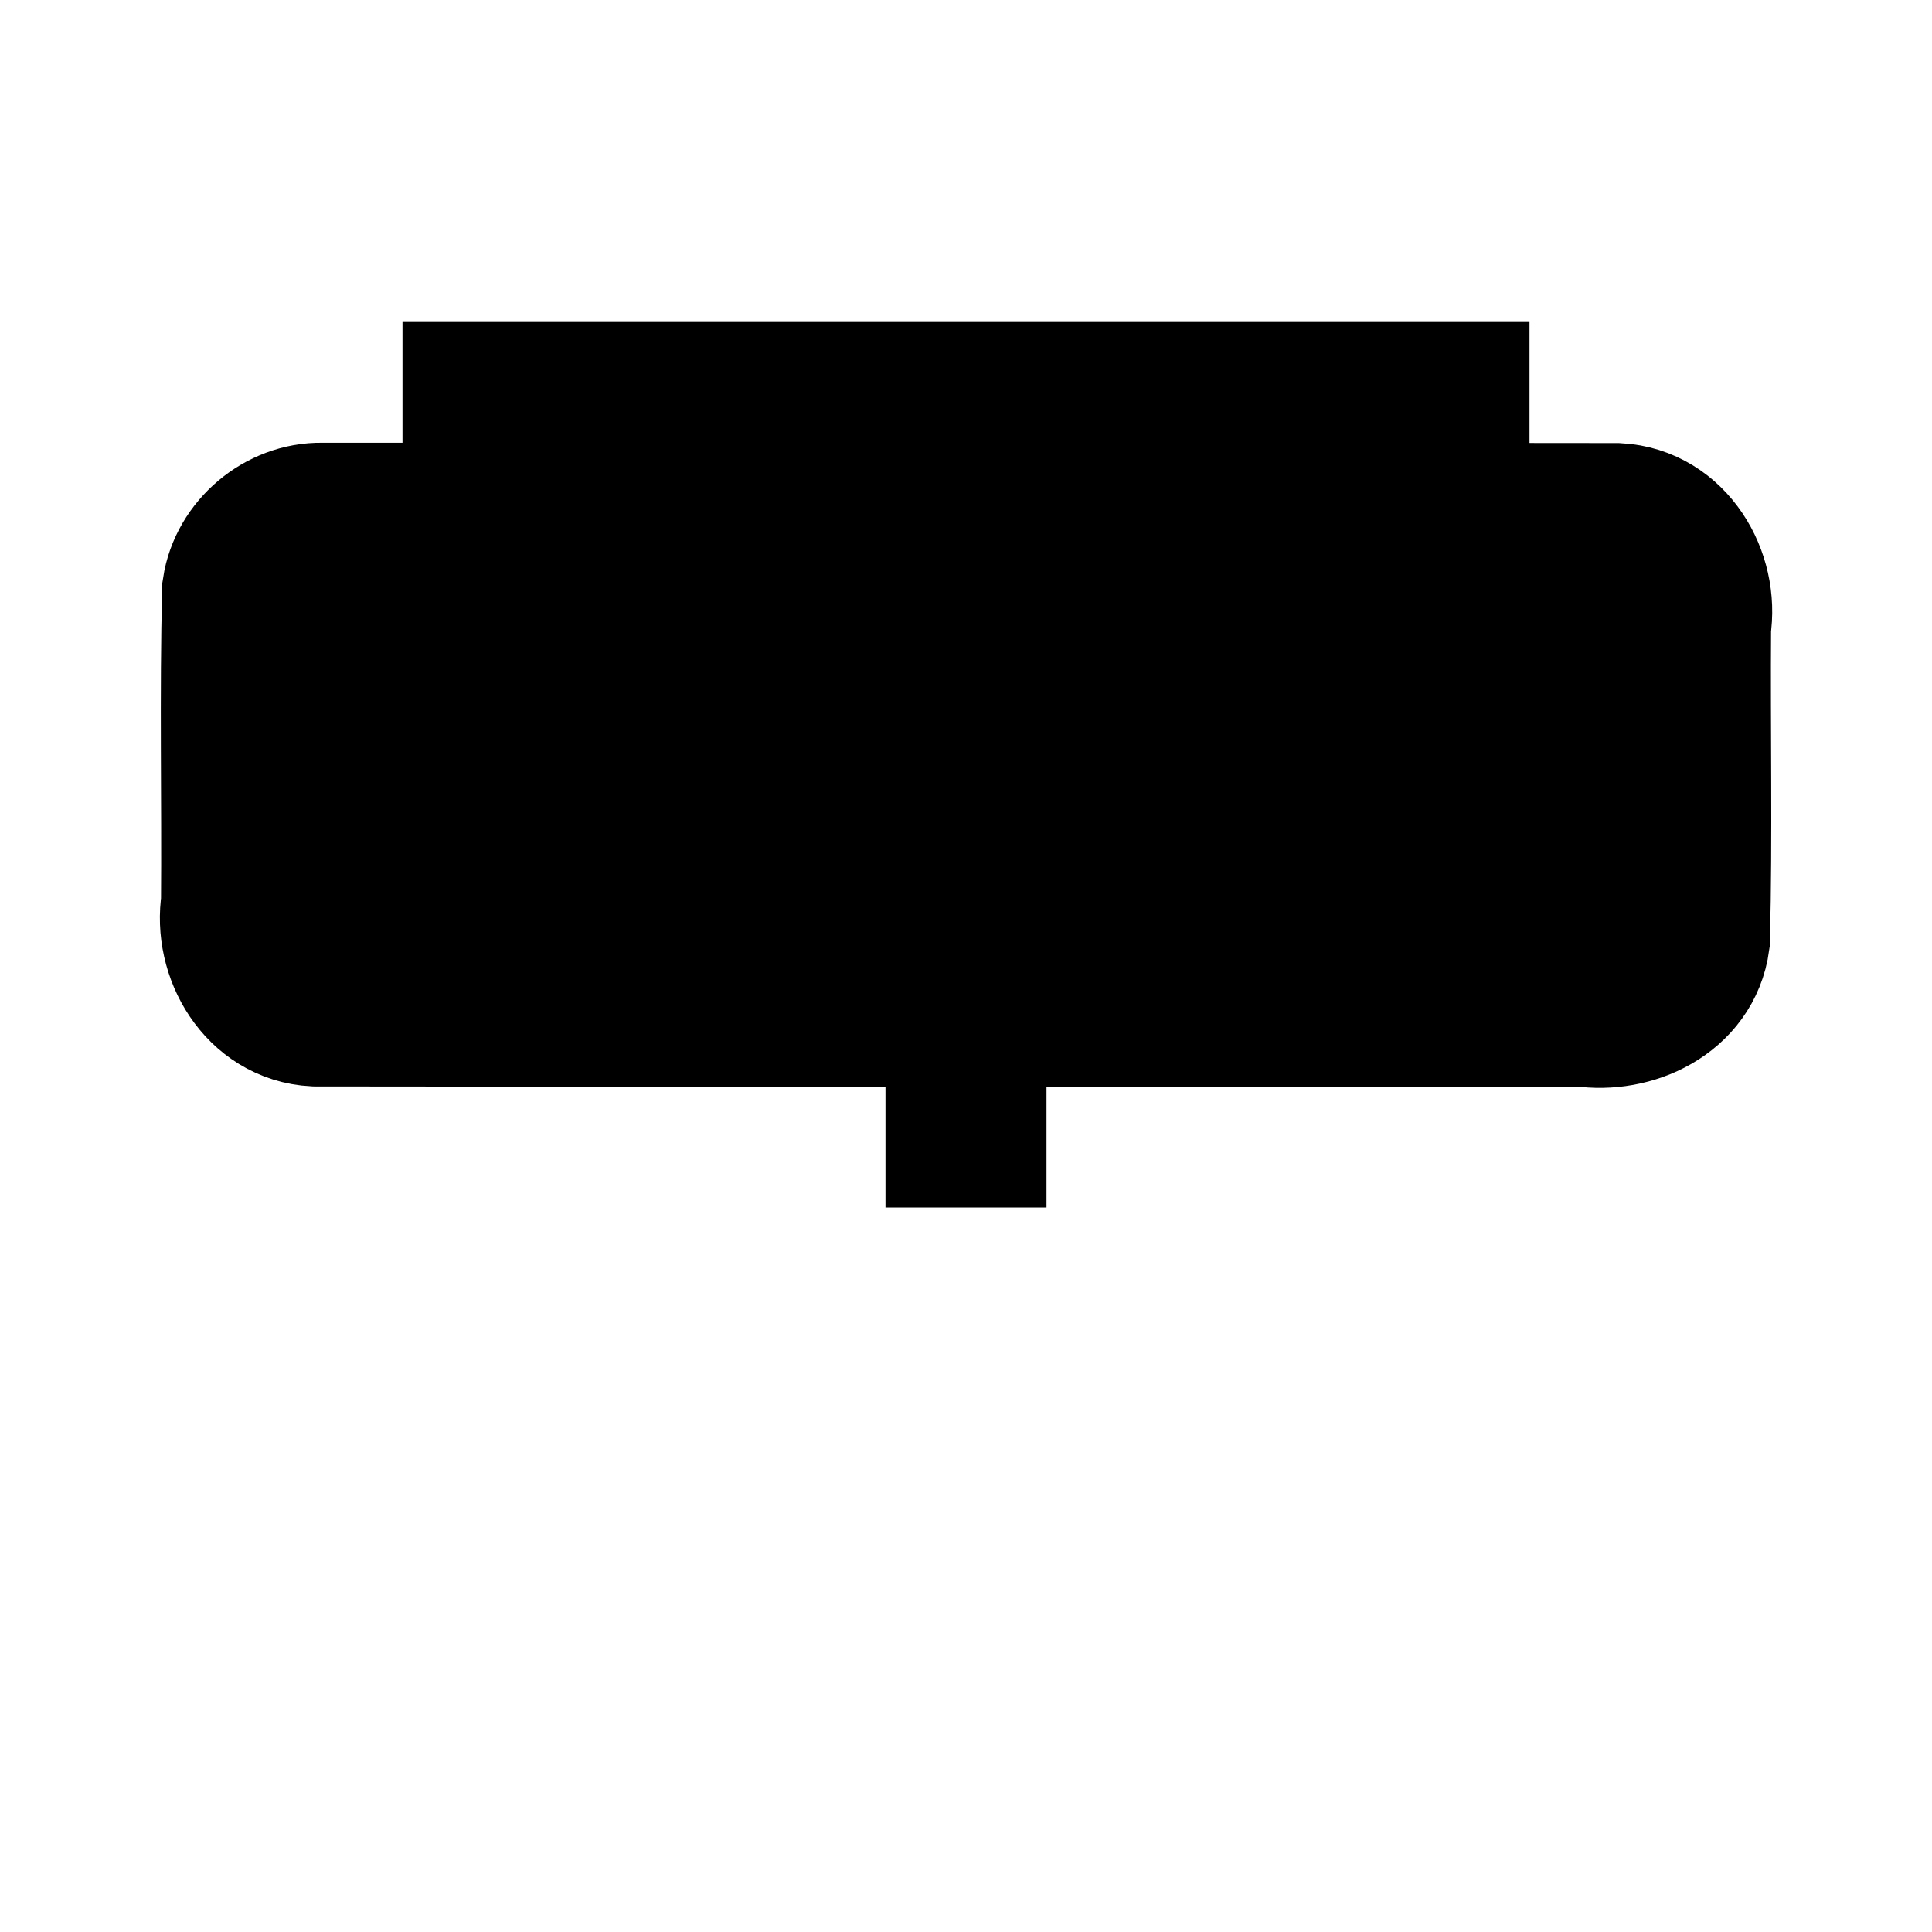
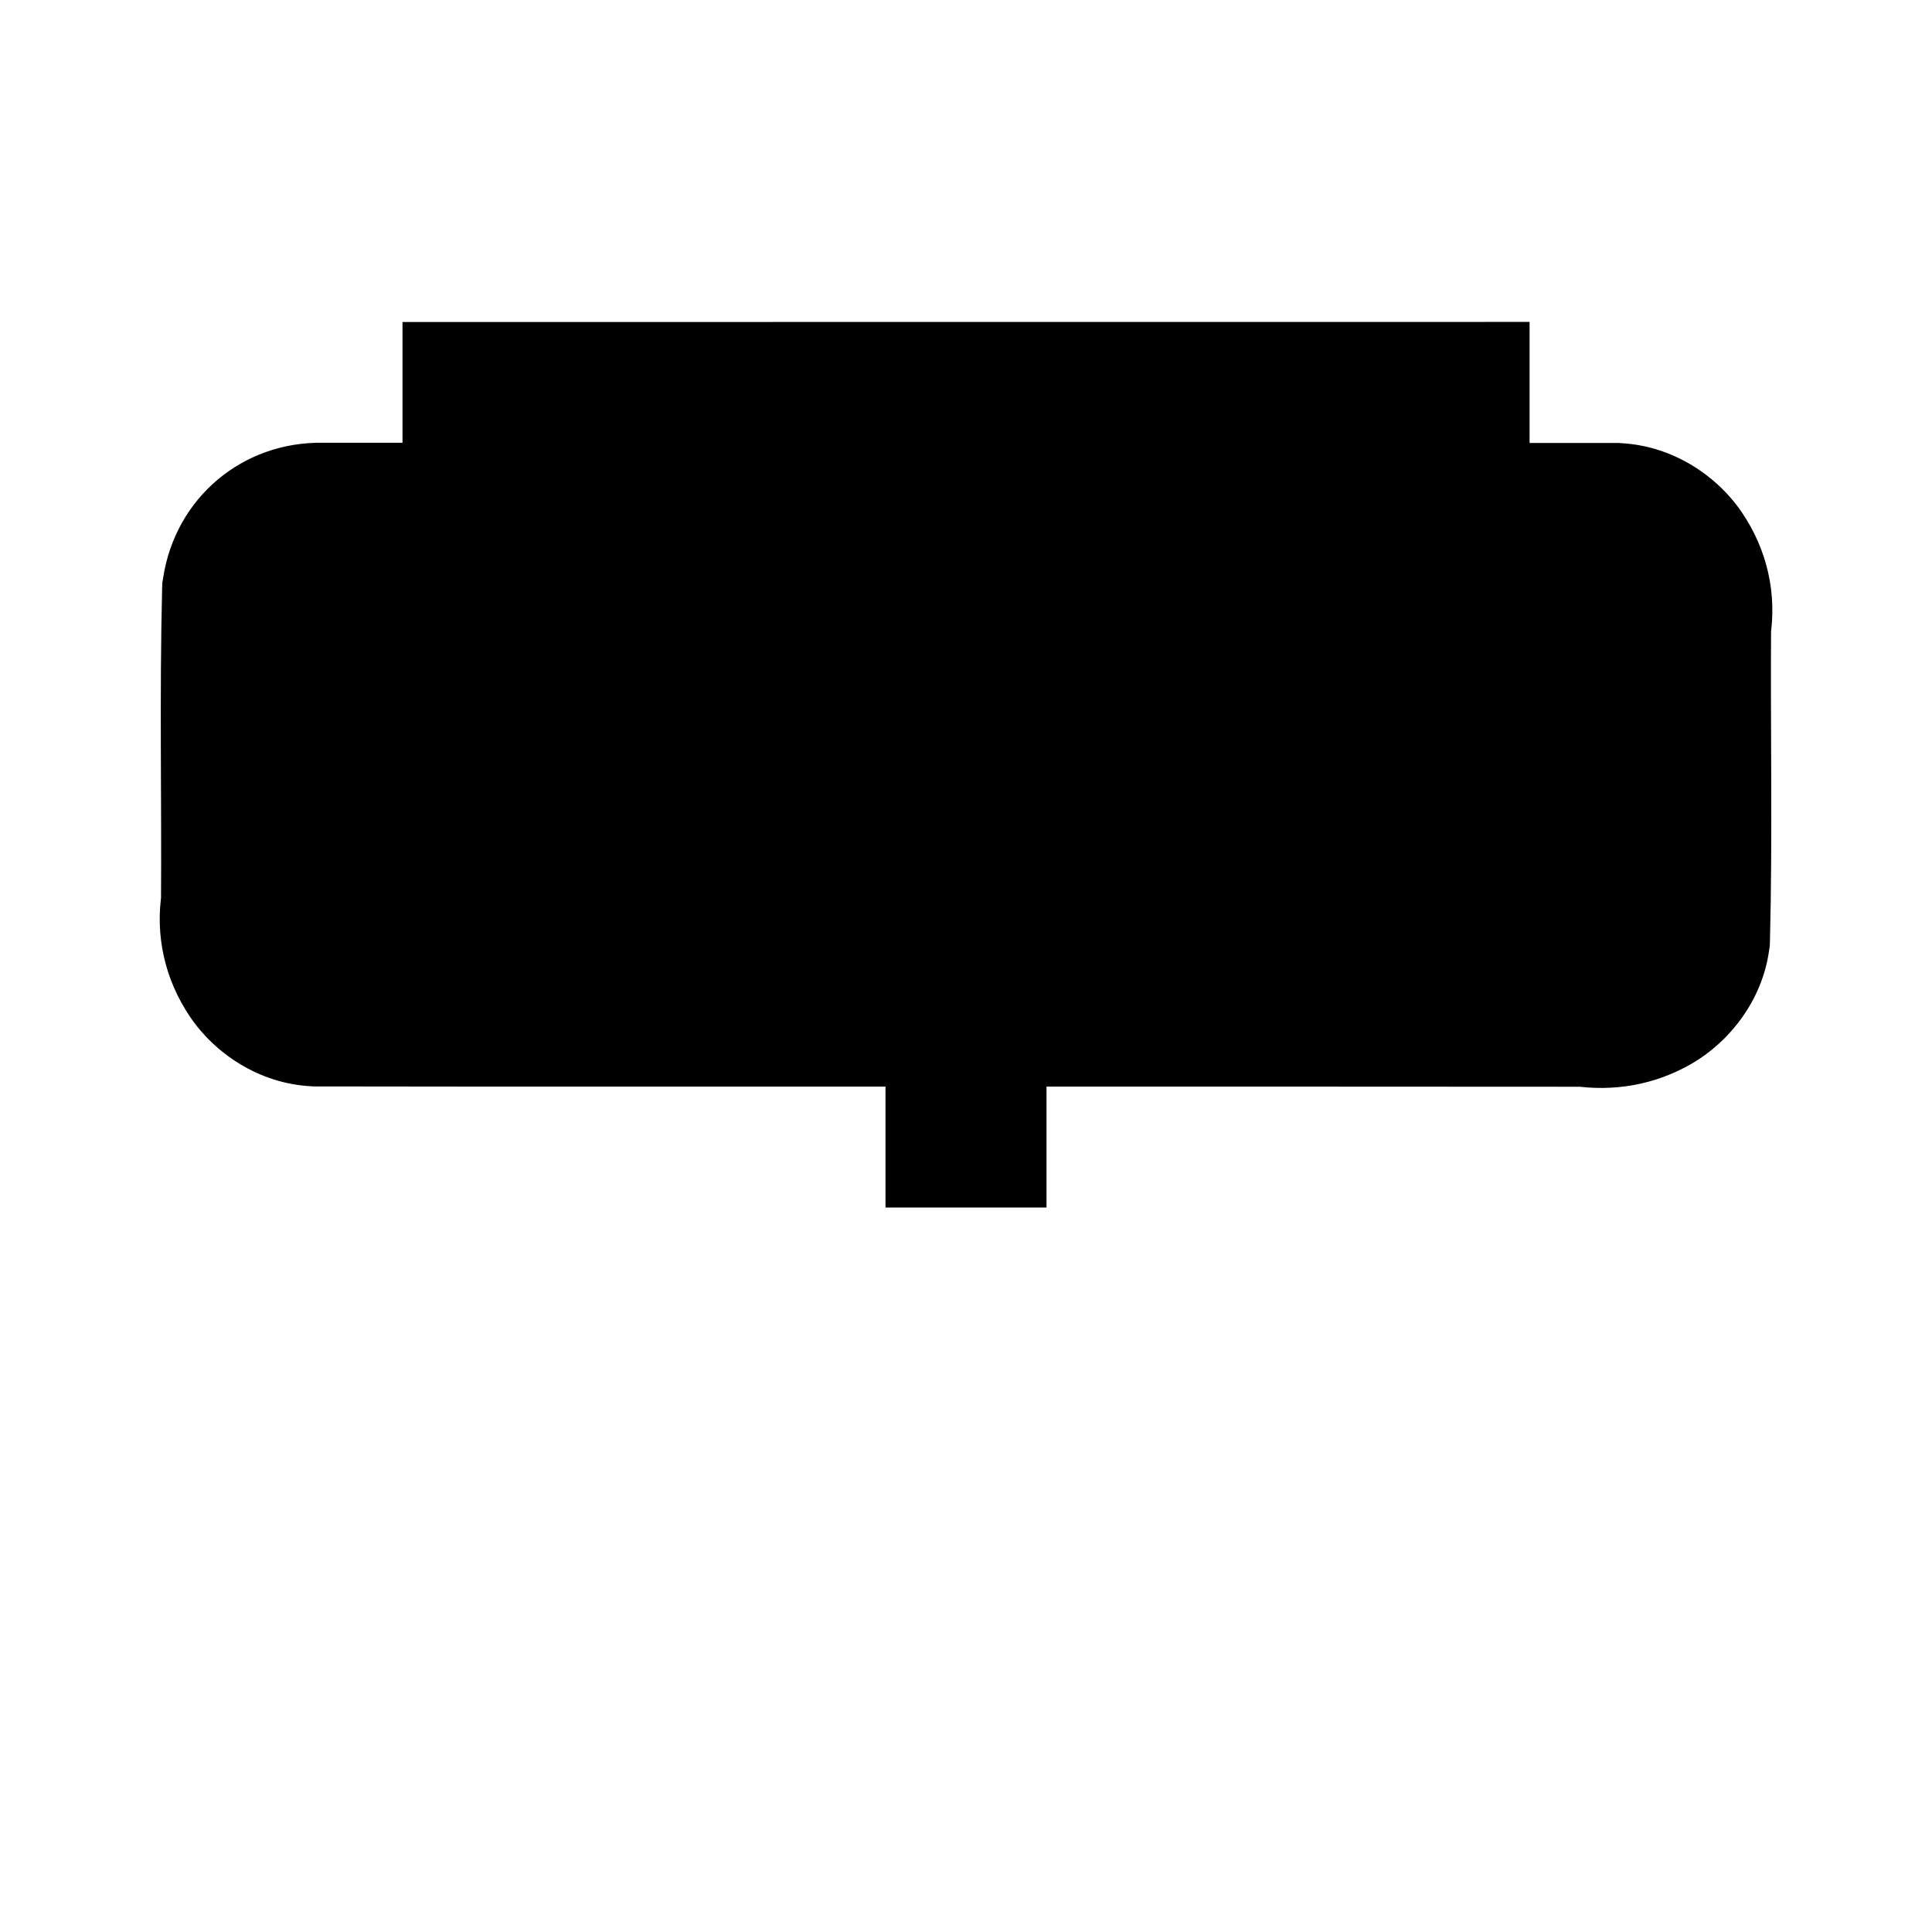
<svg xmlns="http://www.w3.org/2000/svg" width="24" height="24" version="1.1" viewBox="0 0 24 24">
-   <path d="m5 5h14zm-1 1.5c-0.475-0.008-0.915 0.362-0.986 0.832-0.033 1.296-0.004 2.597-0.014 3.894-0.093 0.584 0.284 1.237 0.916 1.27 5.255 0.008 10.509 0.002 15.764 0.004 0.567 0.084 1.223-0.213 1.307-0.832 0.033-1.296 0.004-2.597 0.014-3.894 0.093-0.584-0.284-1.237-0.916-1.27-5.361-0.008-10.723-0.002-16.084-0.004zm7 7.5h2z" stroke="#000" stroke-width="2" style="paint-order:normal" />
+   <g>
+     <path d="m5 4v1.5c-0.327-8.1e-5 -0.655 1.429e-4 -0.982 0-1.006-0.018-1.841 0.685-1.992 1.682l-0.01 0.062-0.002 0.062c-0.033 1.328-0.005 2.634-0.014 3.912l0.012-0.148c-0.089 0.556 0.038 1.099 0.346 1.557s0.859 0.834 1.508 0.867l0.023 2e-3h0.025c2.363 0.004 4.724 0.002 7.086 2e-3v1.502h2v-1.502c2.226-4.25e-4 4.454 9.36e-4 6.68 2e-3l-0.148-0.012c0.508 0.076 1.018-0.007 1.48-0.273 0.463-0.266 0.88-0.781 0.965-1.414l0.008-0.053 2e-3 -0.055c0.033-1.328 0.005-2.634 0.014-3.912l-0.012 0.148c0.089-0.556-0.038-1.099-0.346-1.557s-0.859-0.834-1.508-0.867l-0.023-0.002h-0.025c-0.362-5.564e-4 -0.724 4.277e-4 -1.086 0v-1.504zm-0.986 3.5c5.327 0.002 10.651-0.004 15.975 0.004 0.014 0.03 0.027 0.088 0.023 0.113l-0.012 0.074v0.074c-9e-3 1.263 0.012 2.503-0.014 3.719-0.041 0.015-0.109 0.035-0.158 0.027l-0.074-0.012h-0.074c-5.225-0.002-10.446 0.004-15.668-0.004-0.014-0.03-0.027-0.088-0.023-0.113l0.012-0.074v-0.074c0.009-1.268-0.013-2.514 0.014-3.734zm0.986-2.5h14zm-1 1.5c-0.475-0.008-0.915 0.362-0.986 0.832-0.033 1.296-0.004 2.597-0.014 3.894-0.093 0.584 0.284 1.237 0.916 1.27 5.255 0.008 10.509 0.002 15.764 0.004 0.567 0.084 1.223-0.213 1.307-0.832 0.033-1.296 0.004-2.597 0.014-3.894 0.093-0.584-0.284-1.237-0.916-1.27-5.361-0.008-10.723-0.002-16.084-0.004zm7 7.5h2z" color="#000000" color-rendering="auto" dominant-baseline="auto" image-rendering="auto" shape-rendering="auto" solid-color="#000000" stop-color="#000000" style="font-feature-settings:normal;font-variant-alternates:normal;font-variant-caps:normal;font-variant-east-asian:normal;font-variant-ligatures:normal;font-variant-numeric:normal;font-variant-position:normal;font-variation-settings:normal;inline-size:0;isolation:auto;mix-blend-mode:normal;paint-order:normal;shape-margin:0;shape-padding:0;text-decoration-color:#000000;text-decoration-line:none;text-decoration-style:solid;text-indent:0;text-orientation:mixed;text-transform:none;white-space:normal" />
+   </g>
</svg>
